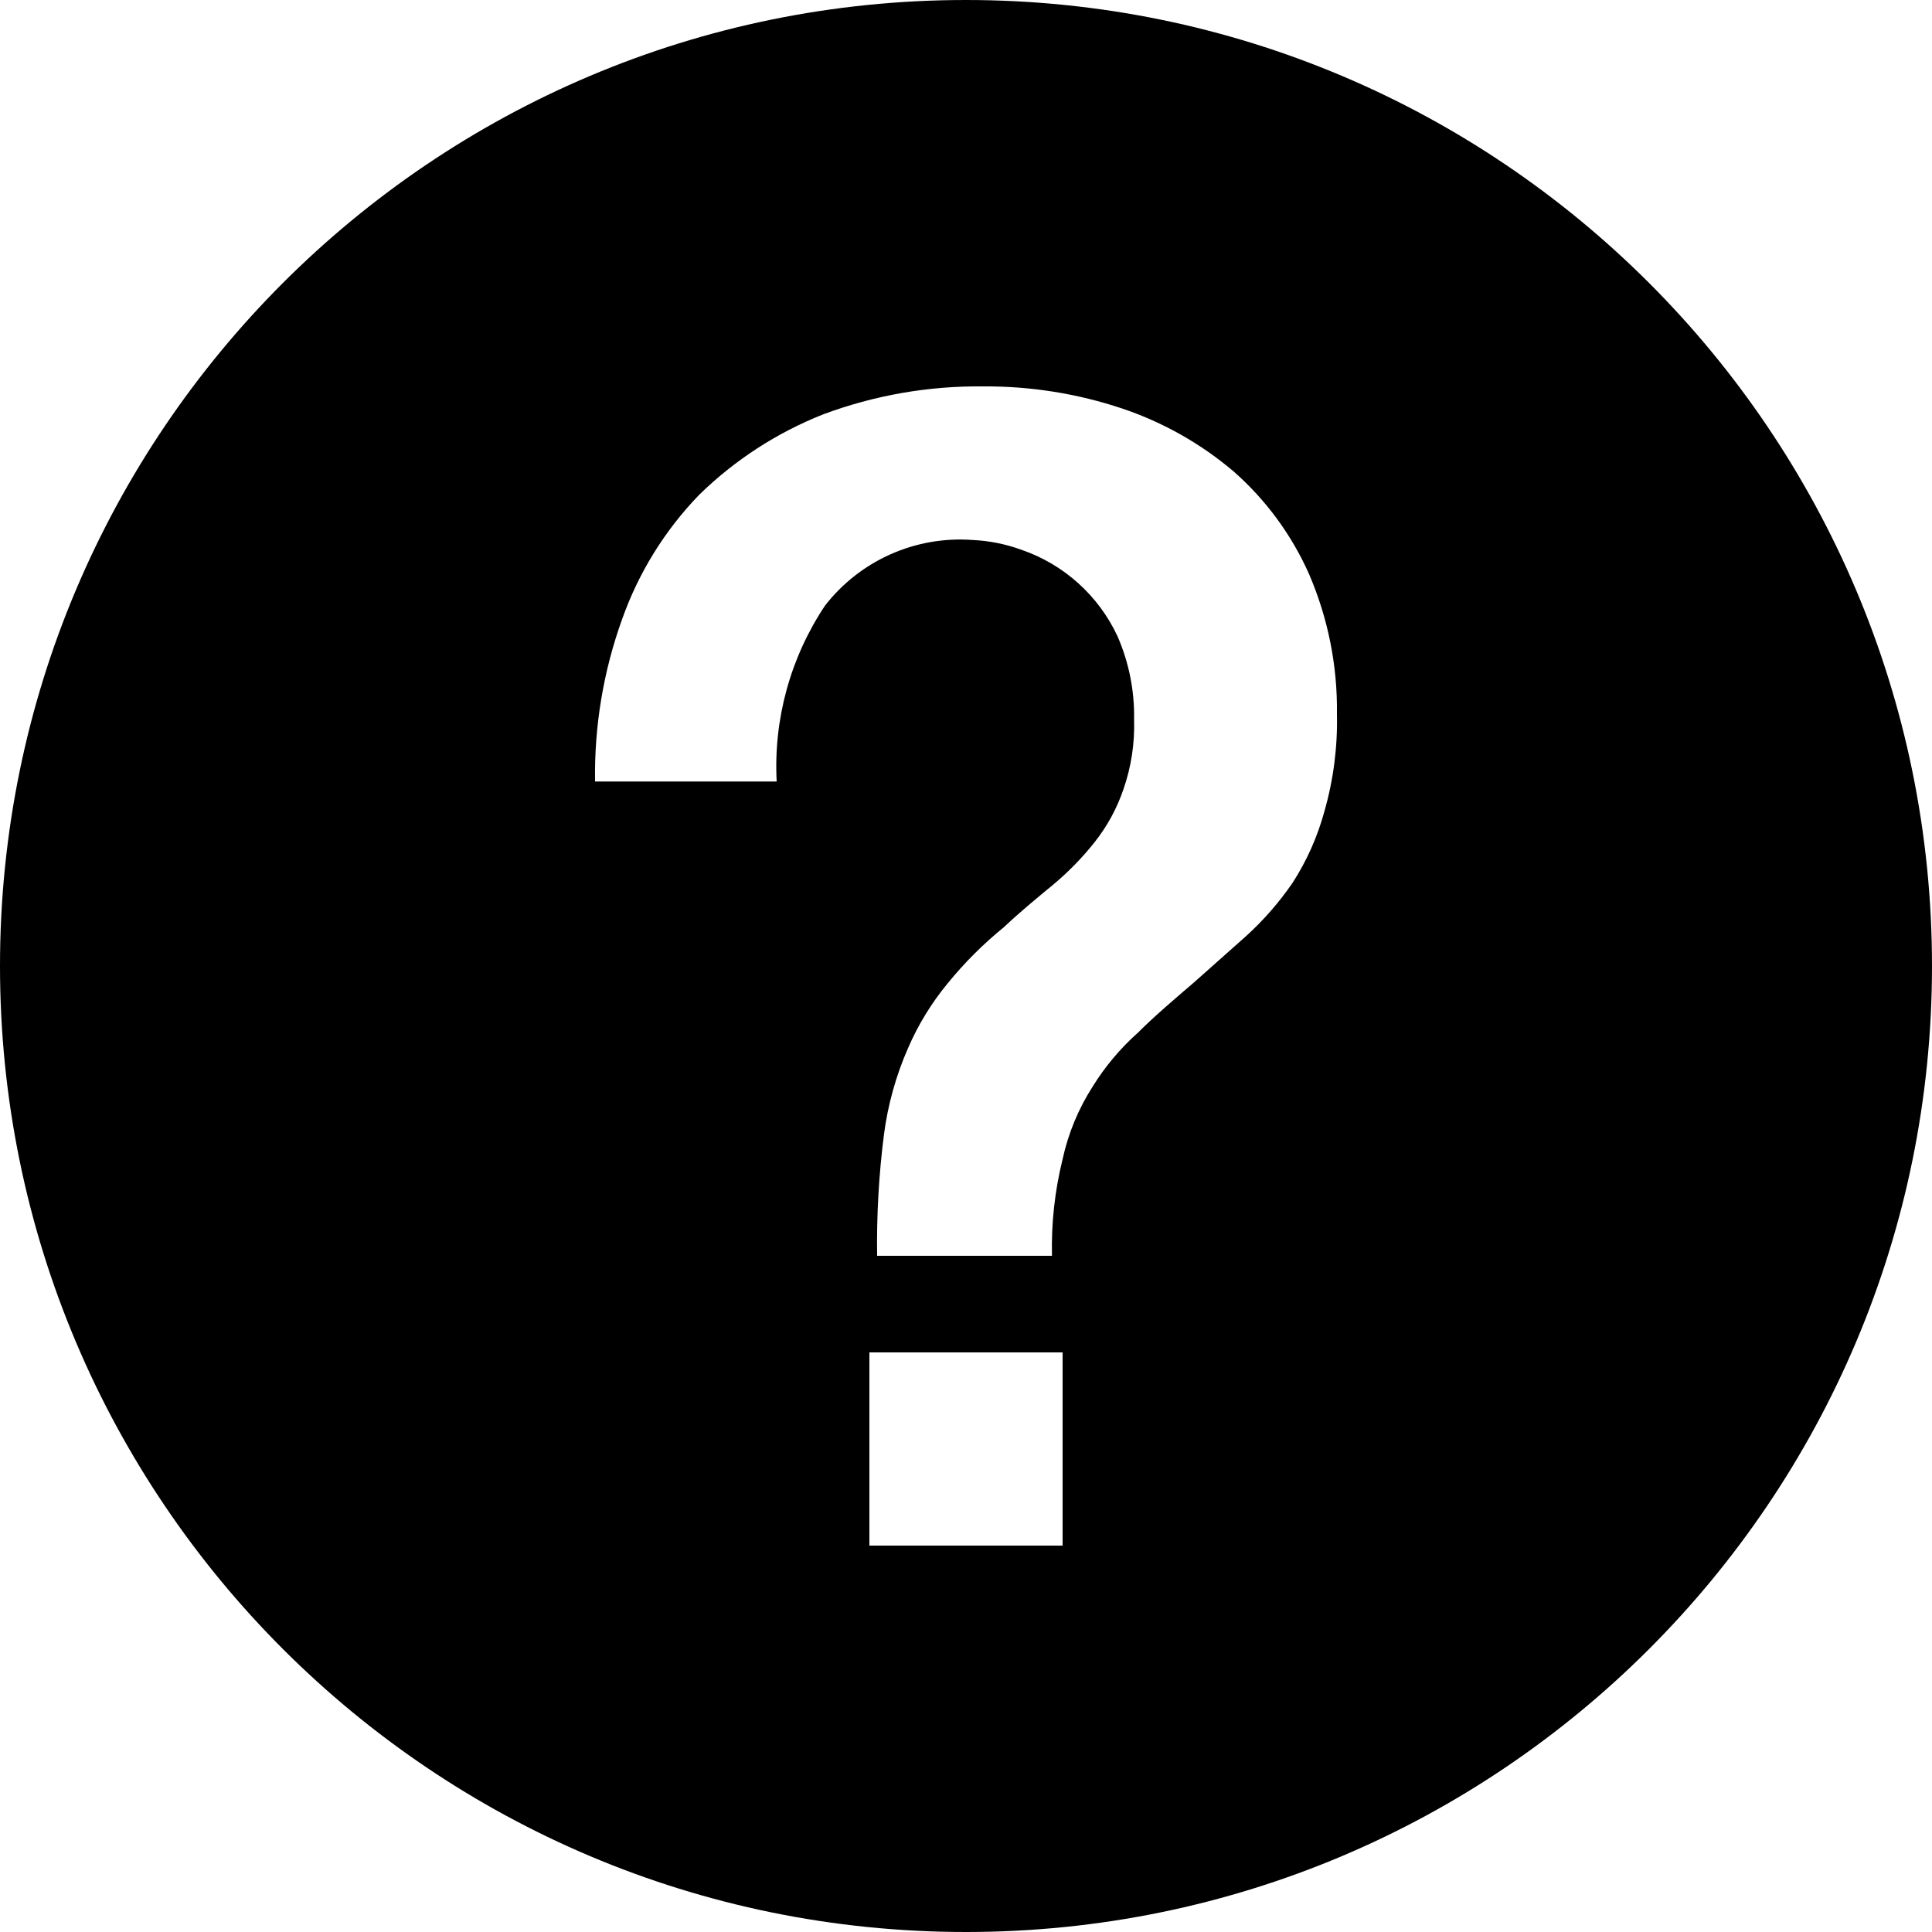
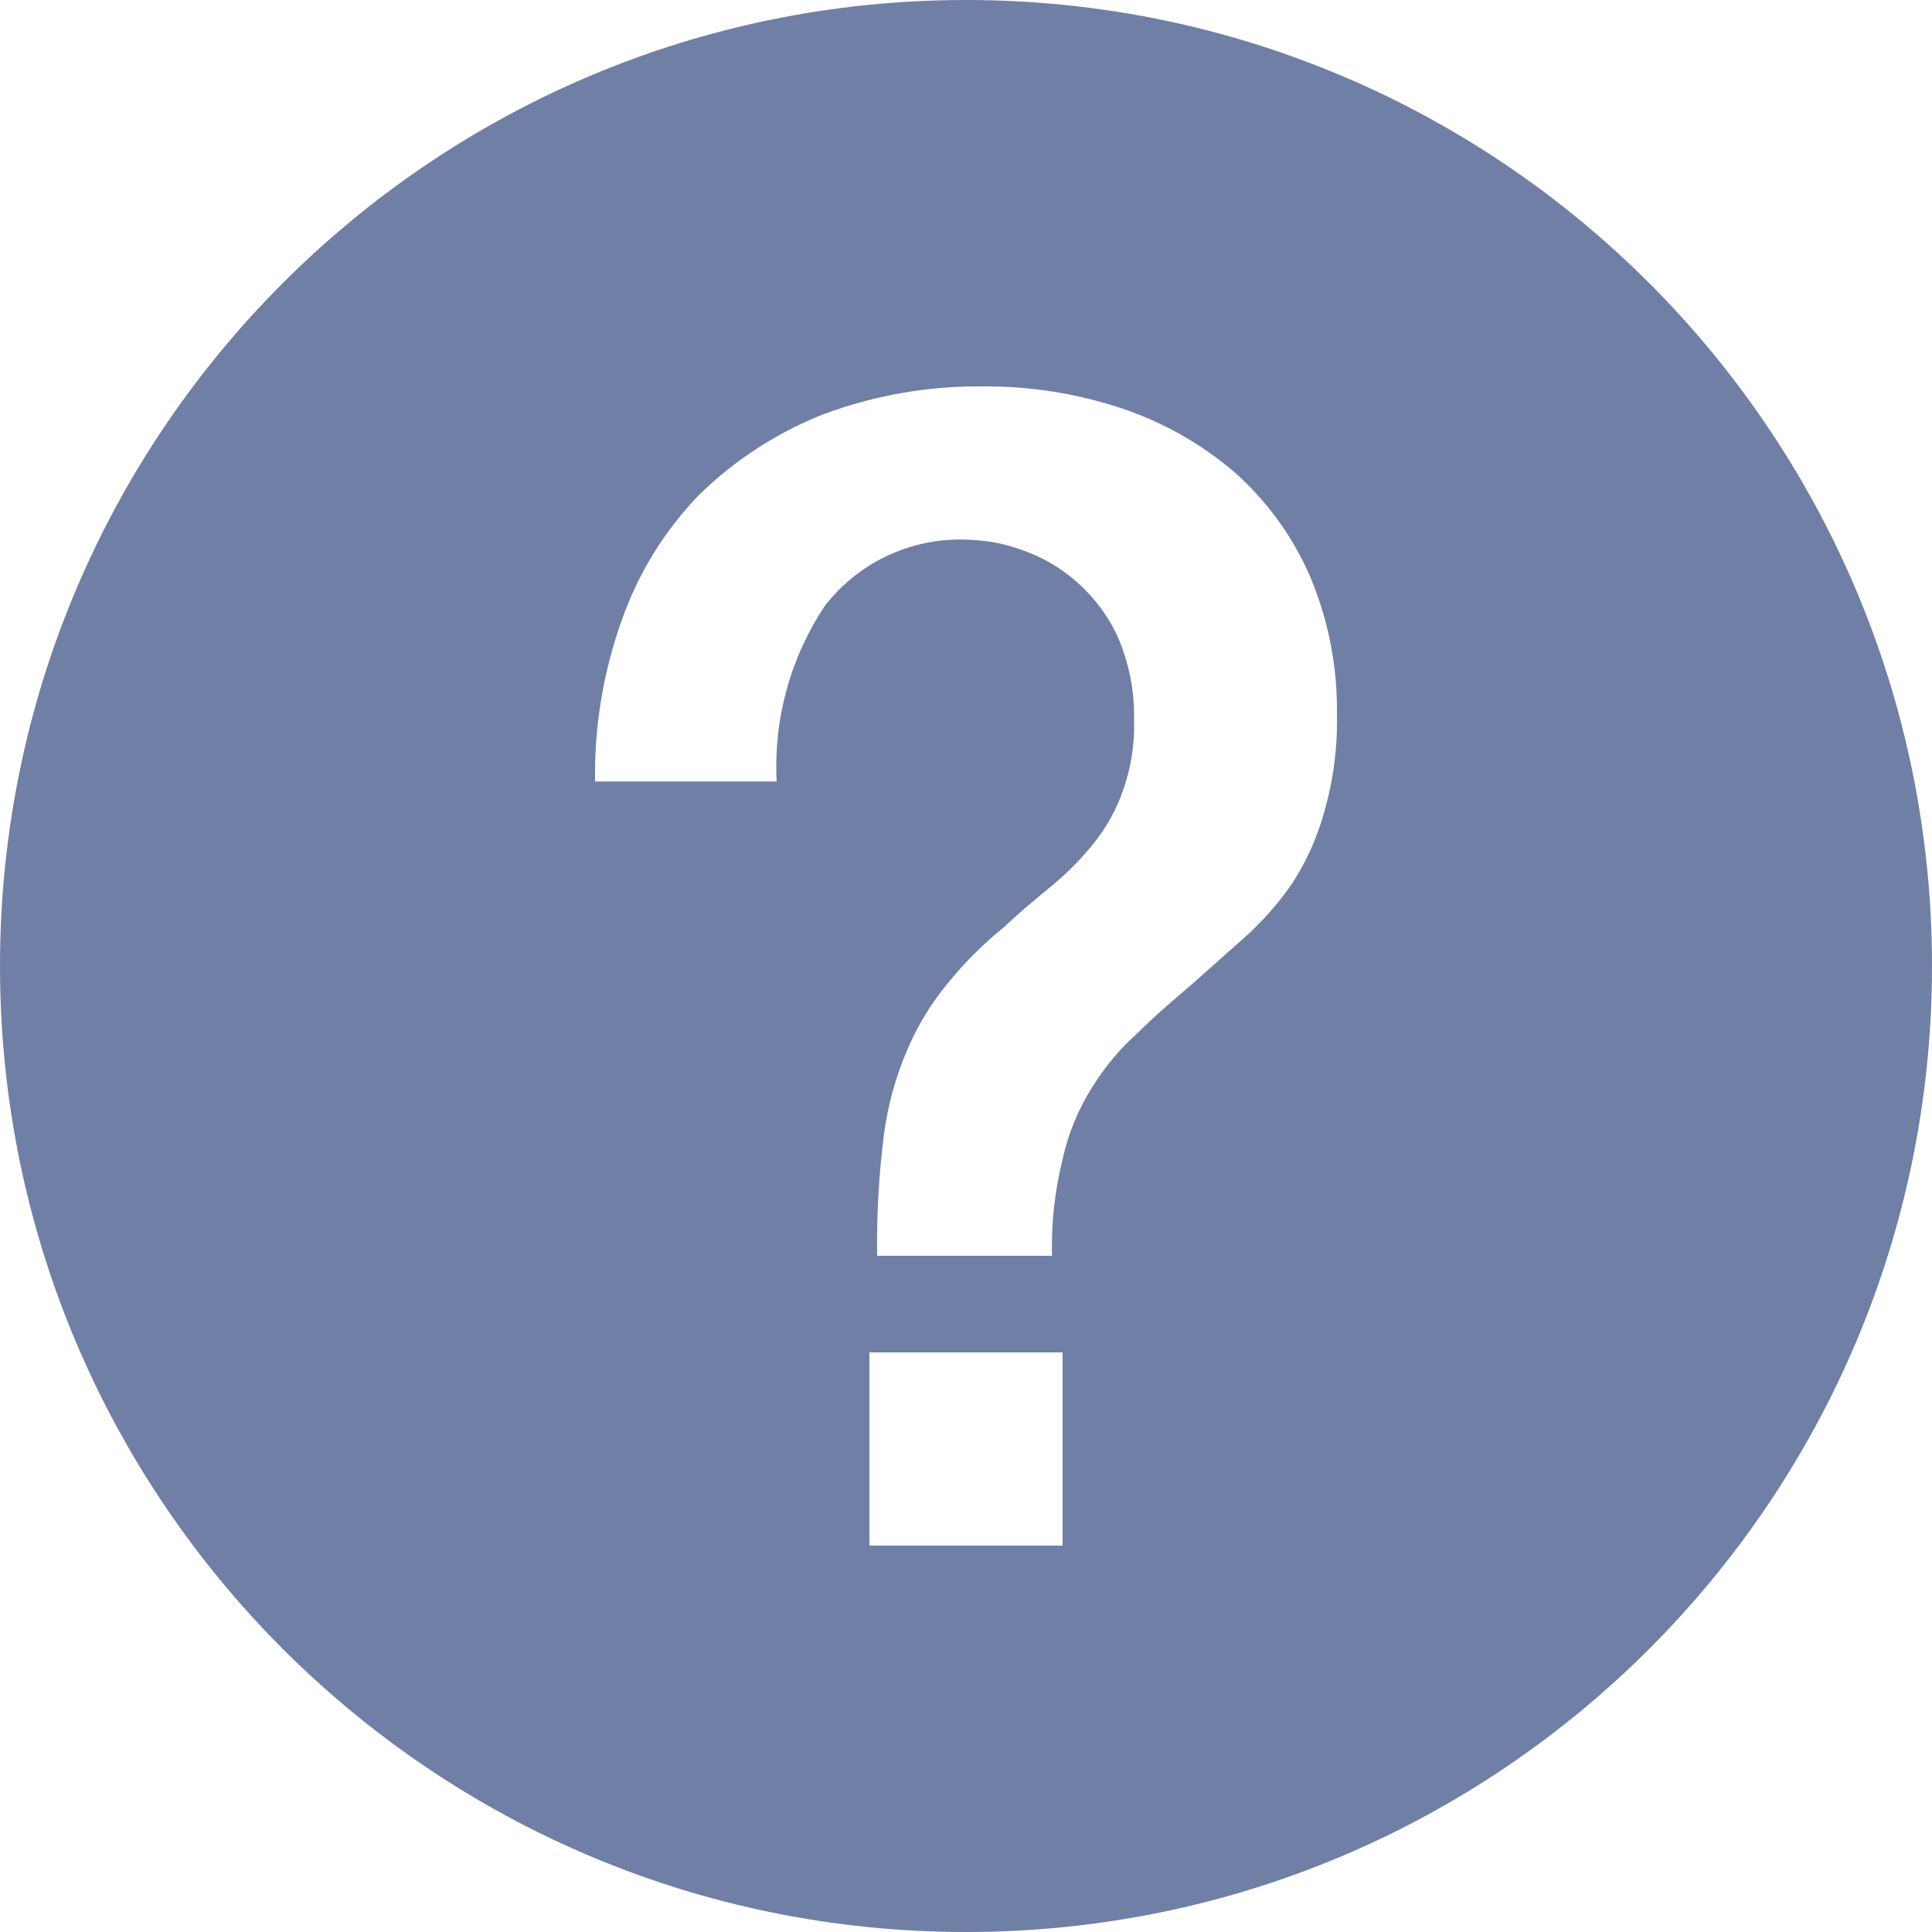
- <svg xmlns="http://www.w3.org/2000/svg" width="20" height="20" viewBox="0 0 20 20">
+ <svg xmlns="http://www.w3.org/2000/svg" fill="#707fa6" width="20" height="20" viewBox="0 0 20 20">
  <path d="M10 0a10 10 0 1 0 10 10A10 10 0 0 0 10 0zm1 16H9v-2h2zm2.71-7.6a2.64 2.64 0 0 1-.33.74 3.16 3.16 0 0 1-.48.55l-.54.48c-.21.18-.41.35-.58.52a2.54 2.54 0 0 0-.47.56A2.3 2.3 0 0 0 11 12a3.79 3.79 0 0 0-.11 1H9.08a8.9 8.9 0 0 1 .07-1.25 3.28 3.28 0 0 1 .25-.9 2.79 2.79 0 0 1 .41-.67 4 4 0 0 1 .58-.58c.17-.16.34-.3.51-.44a3 3 0 0 0 .43-.44 1.83 1.83 0 0 0 .3-.55 2 2 0 0 0 .11-.72 2.06 2.06 0 0 0-.17-.86 1.71 1.71 0 0 0-1-.9 1.7 1.7 0 0 0-.5-.1 1.77 1.77 0 0 0-1.53.68 3 3 0 0 0-.5 1.82H6.16a4.74 4.74 0 0 1 .28-1.68 3.56 3.56 0 0 1 .8-1.29 3.88 3.88 0 0 1 1.28-.83A4.59 4.59 0 0 1 10.18 4a4.44 4.44 0 0 1 1.44.23 3.51 3.51 0 0 1 1.15.65 3.08 3.08 0 0 1 .78 1.06 3.54 3.54 0 0 1 .29 1.45 3.39 3.39 0 0 1-.13 1.01z" />
</svg>
